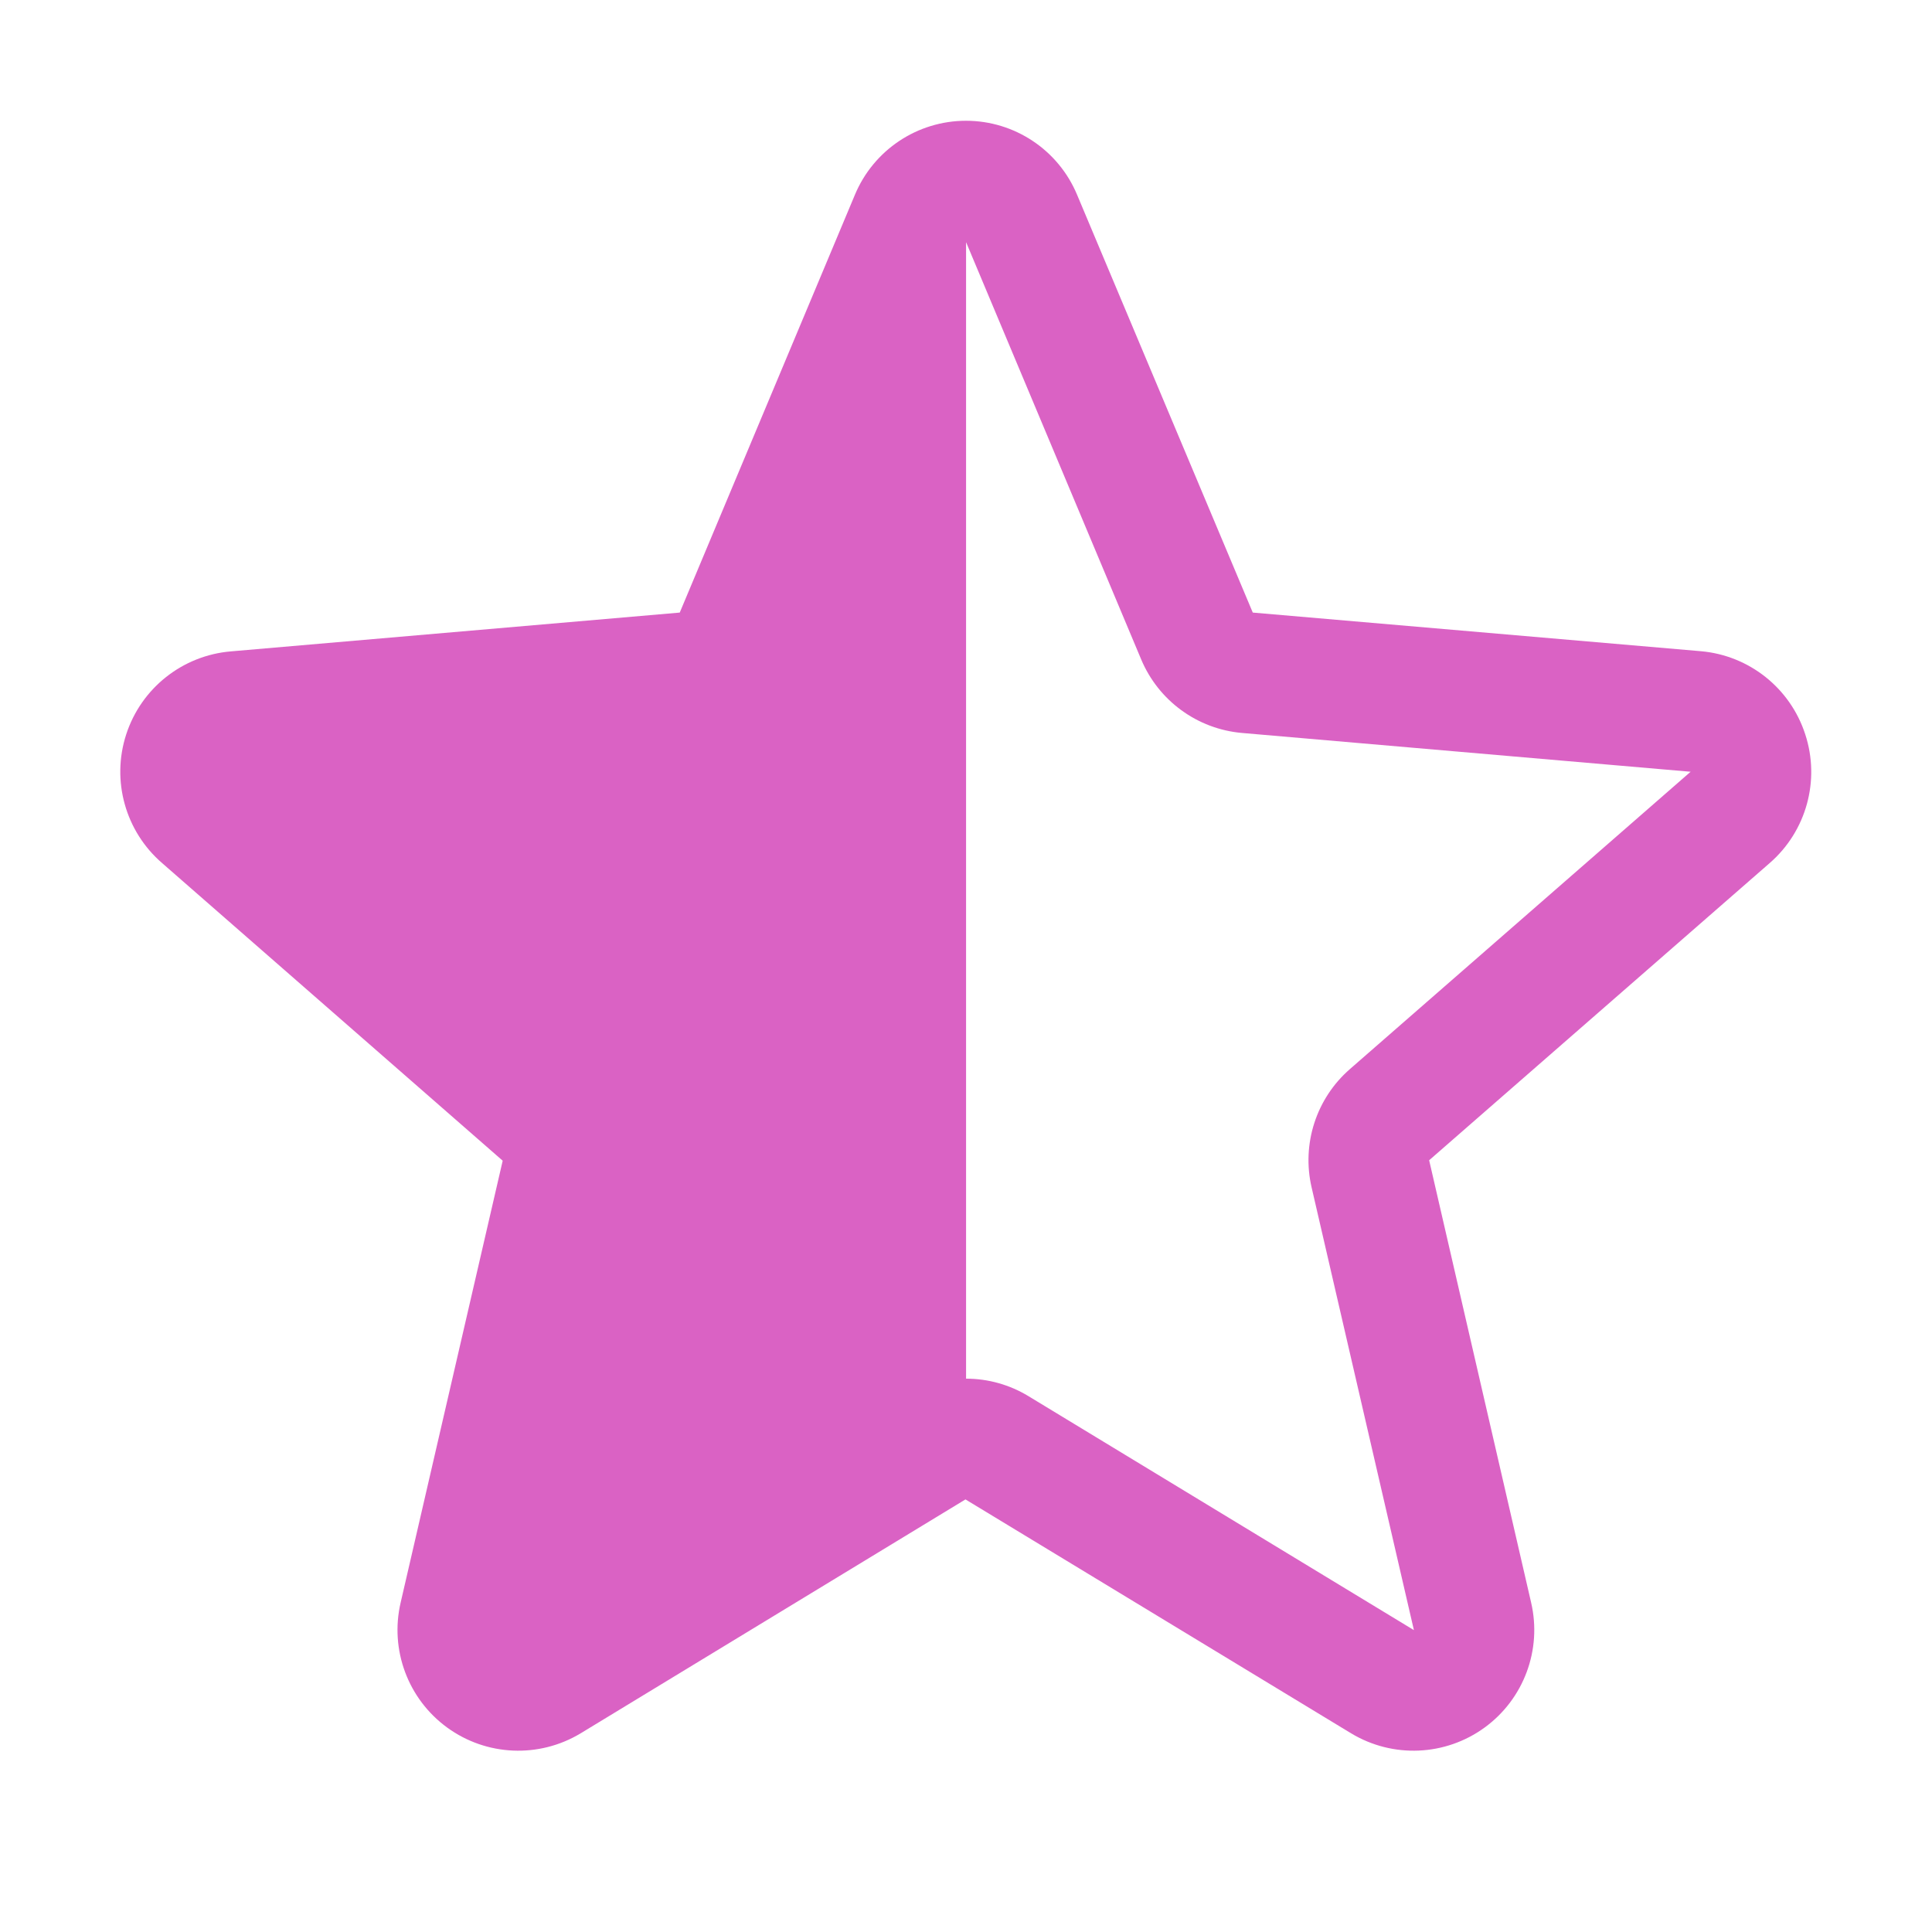
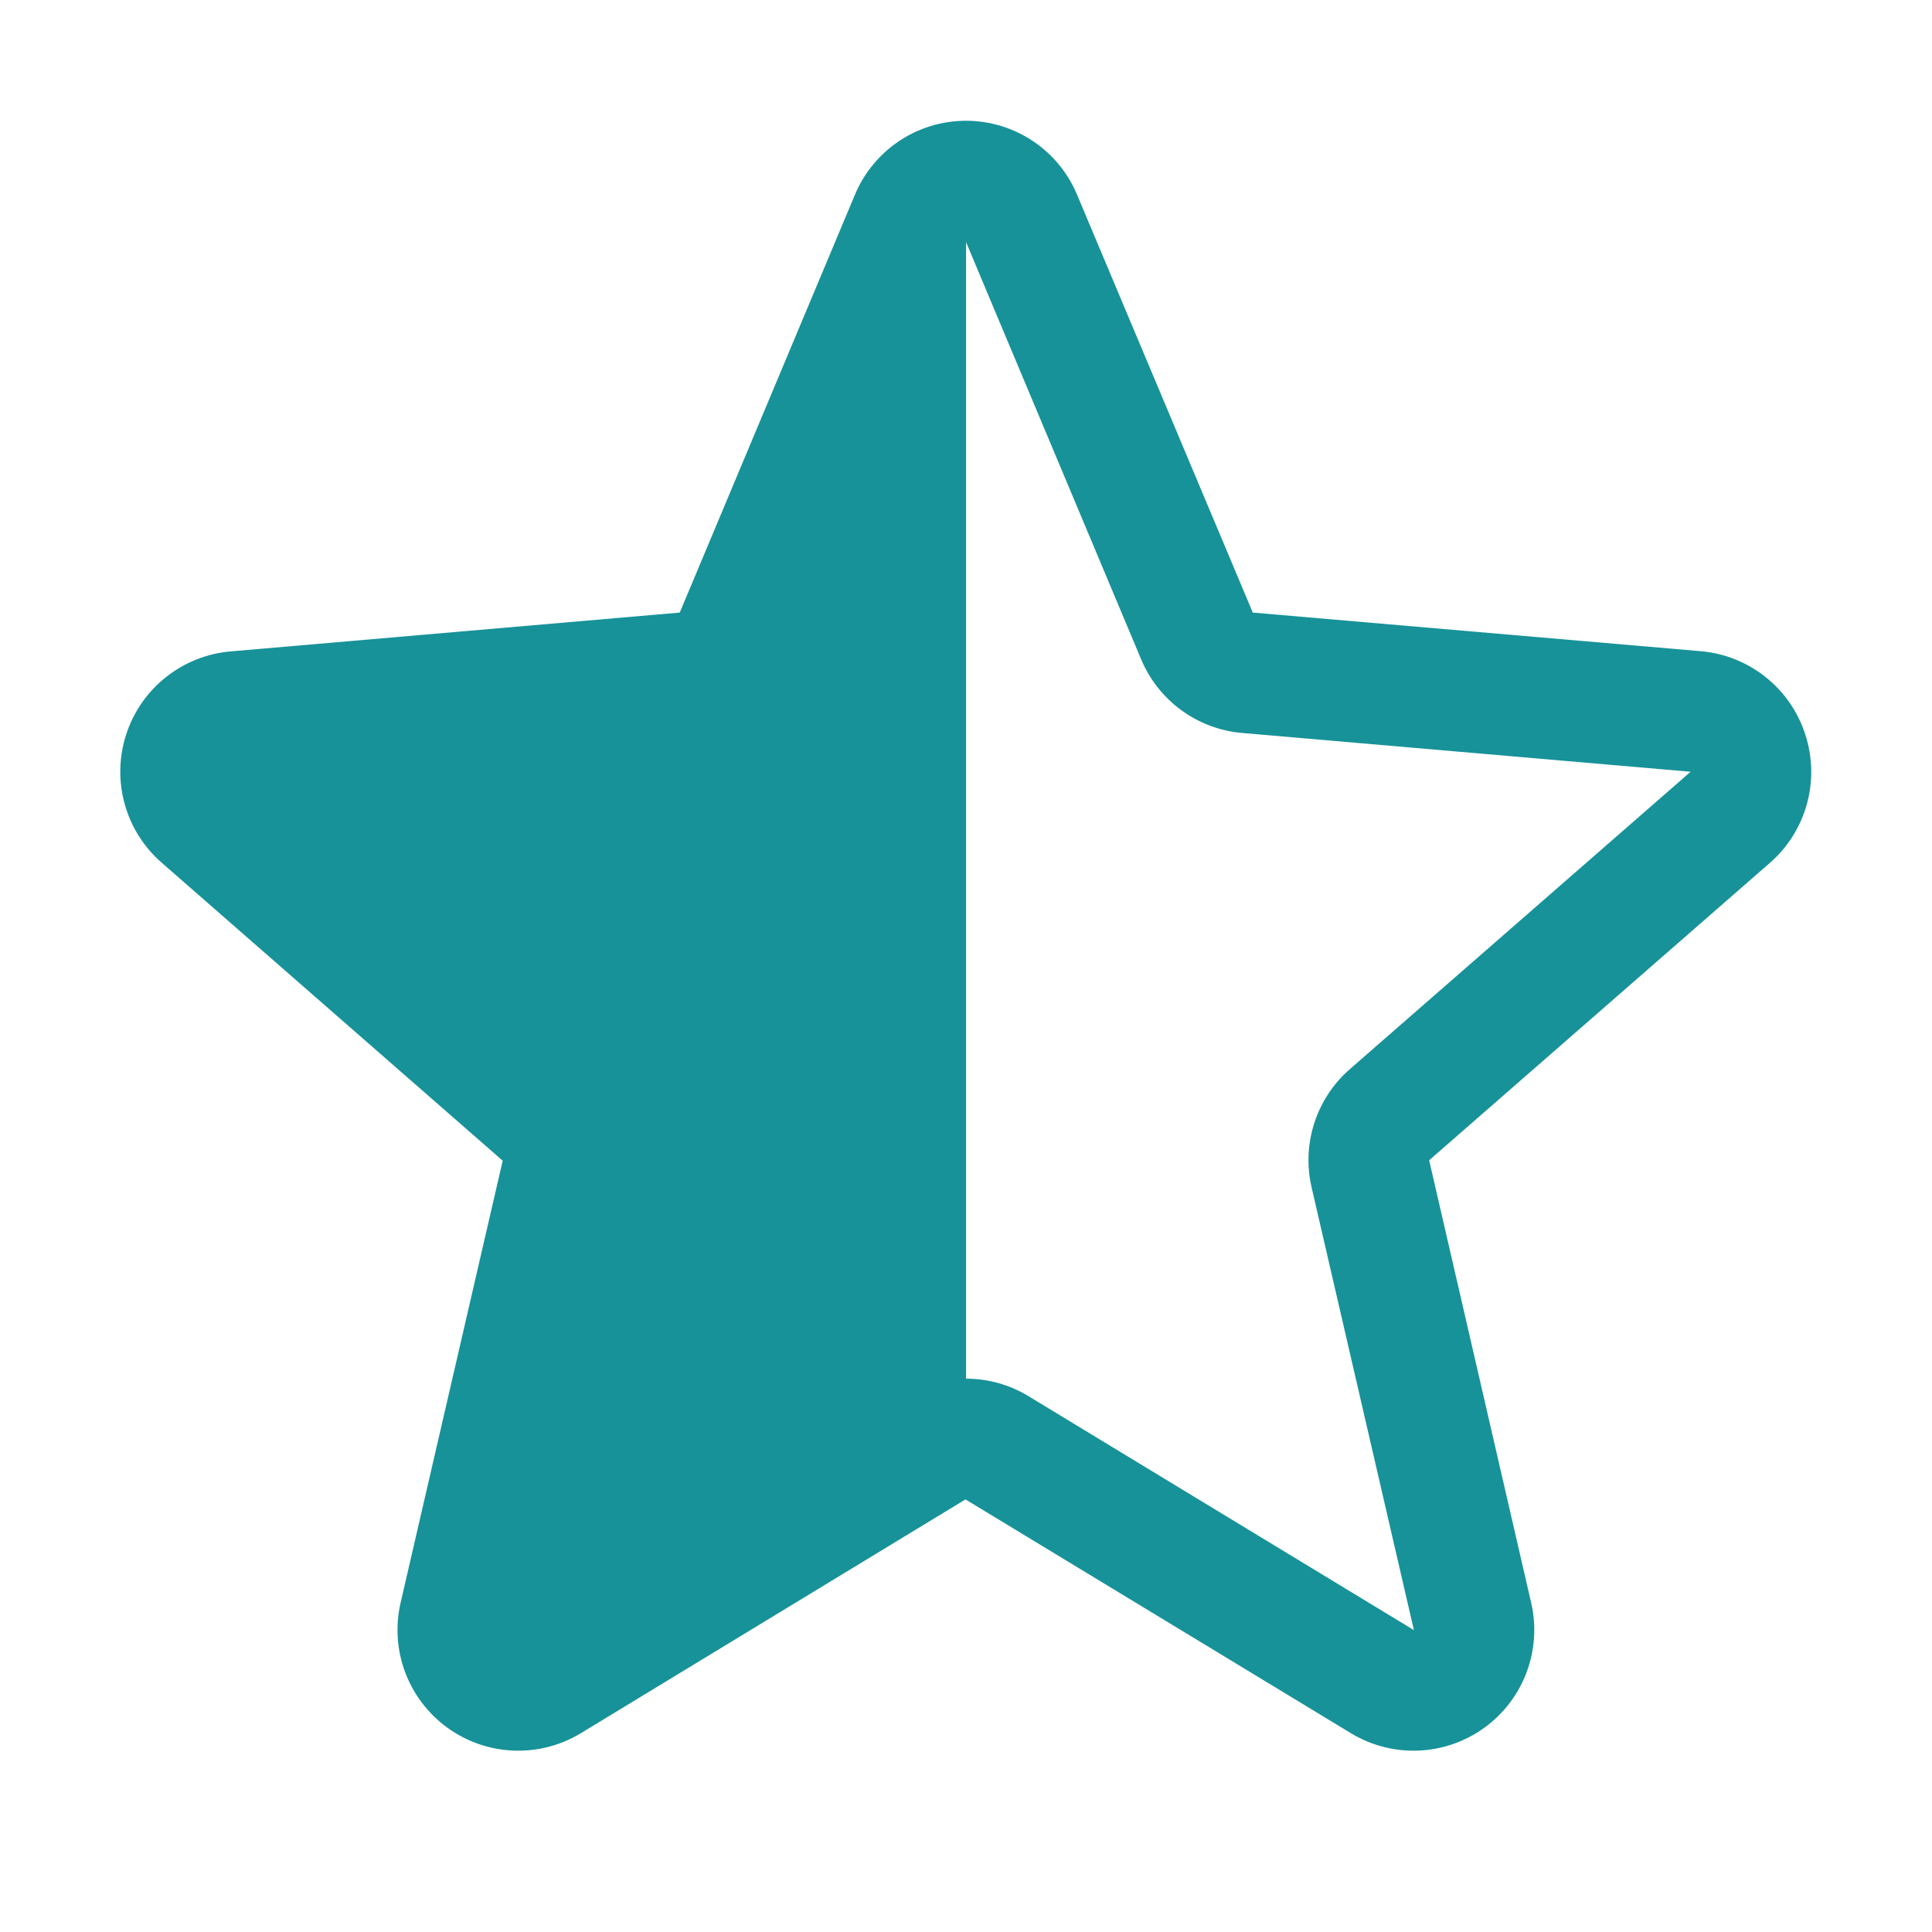
- <svg xmlns="http://www.w3.org/2000/svg" width="25" height="25" fill="#da62c4" viewBox="0 0 256 256">
+ <svg xmlns="http://www.w3.org/2000/svg" width="25" height="25" fill="#179299" viewBox="0 0 256 256">
  <path d="M239.2,97.29a16,16,0,0,0-13.81-11L166,81.17,142.72,25.81a15.95,15.95,0,0,0-29.44,0L90.07,81.17,30.61,86.31a16,16,0,0,0-9.11,28.07L66.61,153.8,53.09,212.34a16,16,0,0,0,23.84,17.34l51-31,51.11,31a16,16,0,0,0,23.84-17.34l-13.51-58.6,45.1-39.36A16,16,0,0,0,239.2,97.29Zm-15.22,5-45.1,39.36a16,16,0,0,0-5.08,15.71L187.35,216v0l-51.07-31a15.9,15.9,0,0,0-8.27-2.32V32.09h0l23.2,55.28a16,16,0,0,0,13.35,9.75L224,102.26S224,102.32,224,102.33Z" />
</svg>
